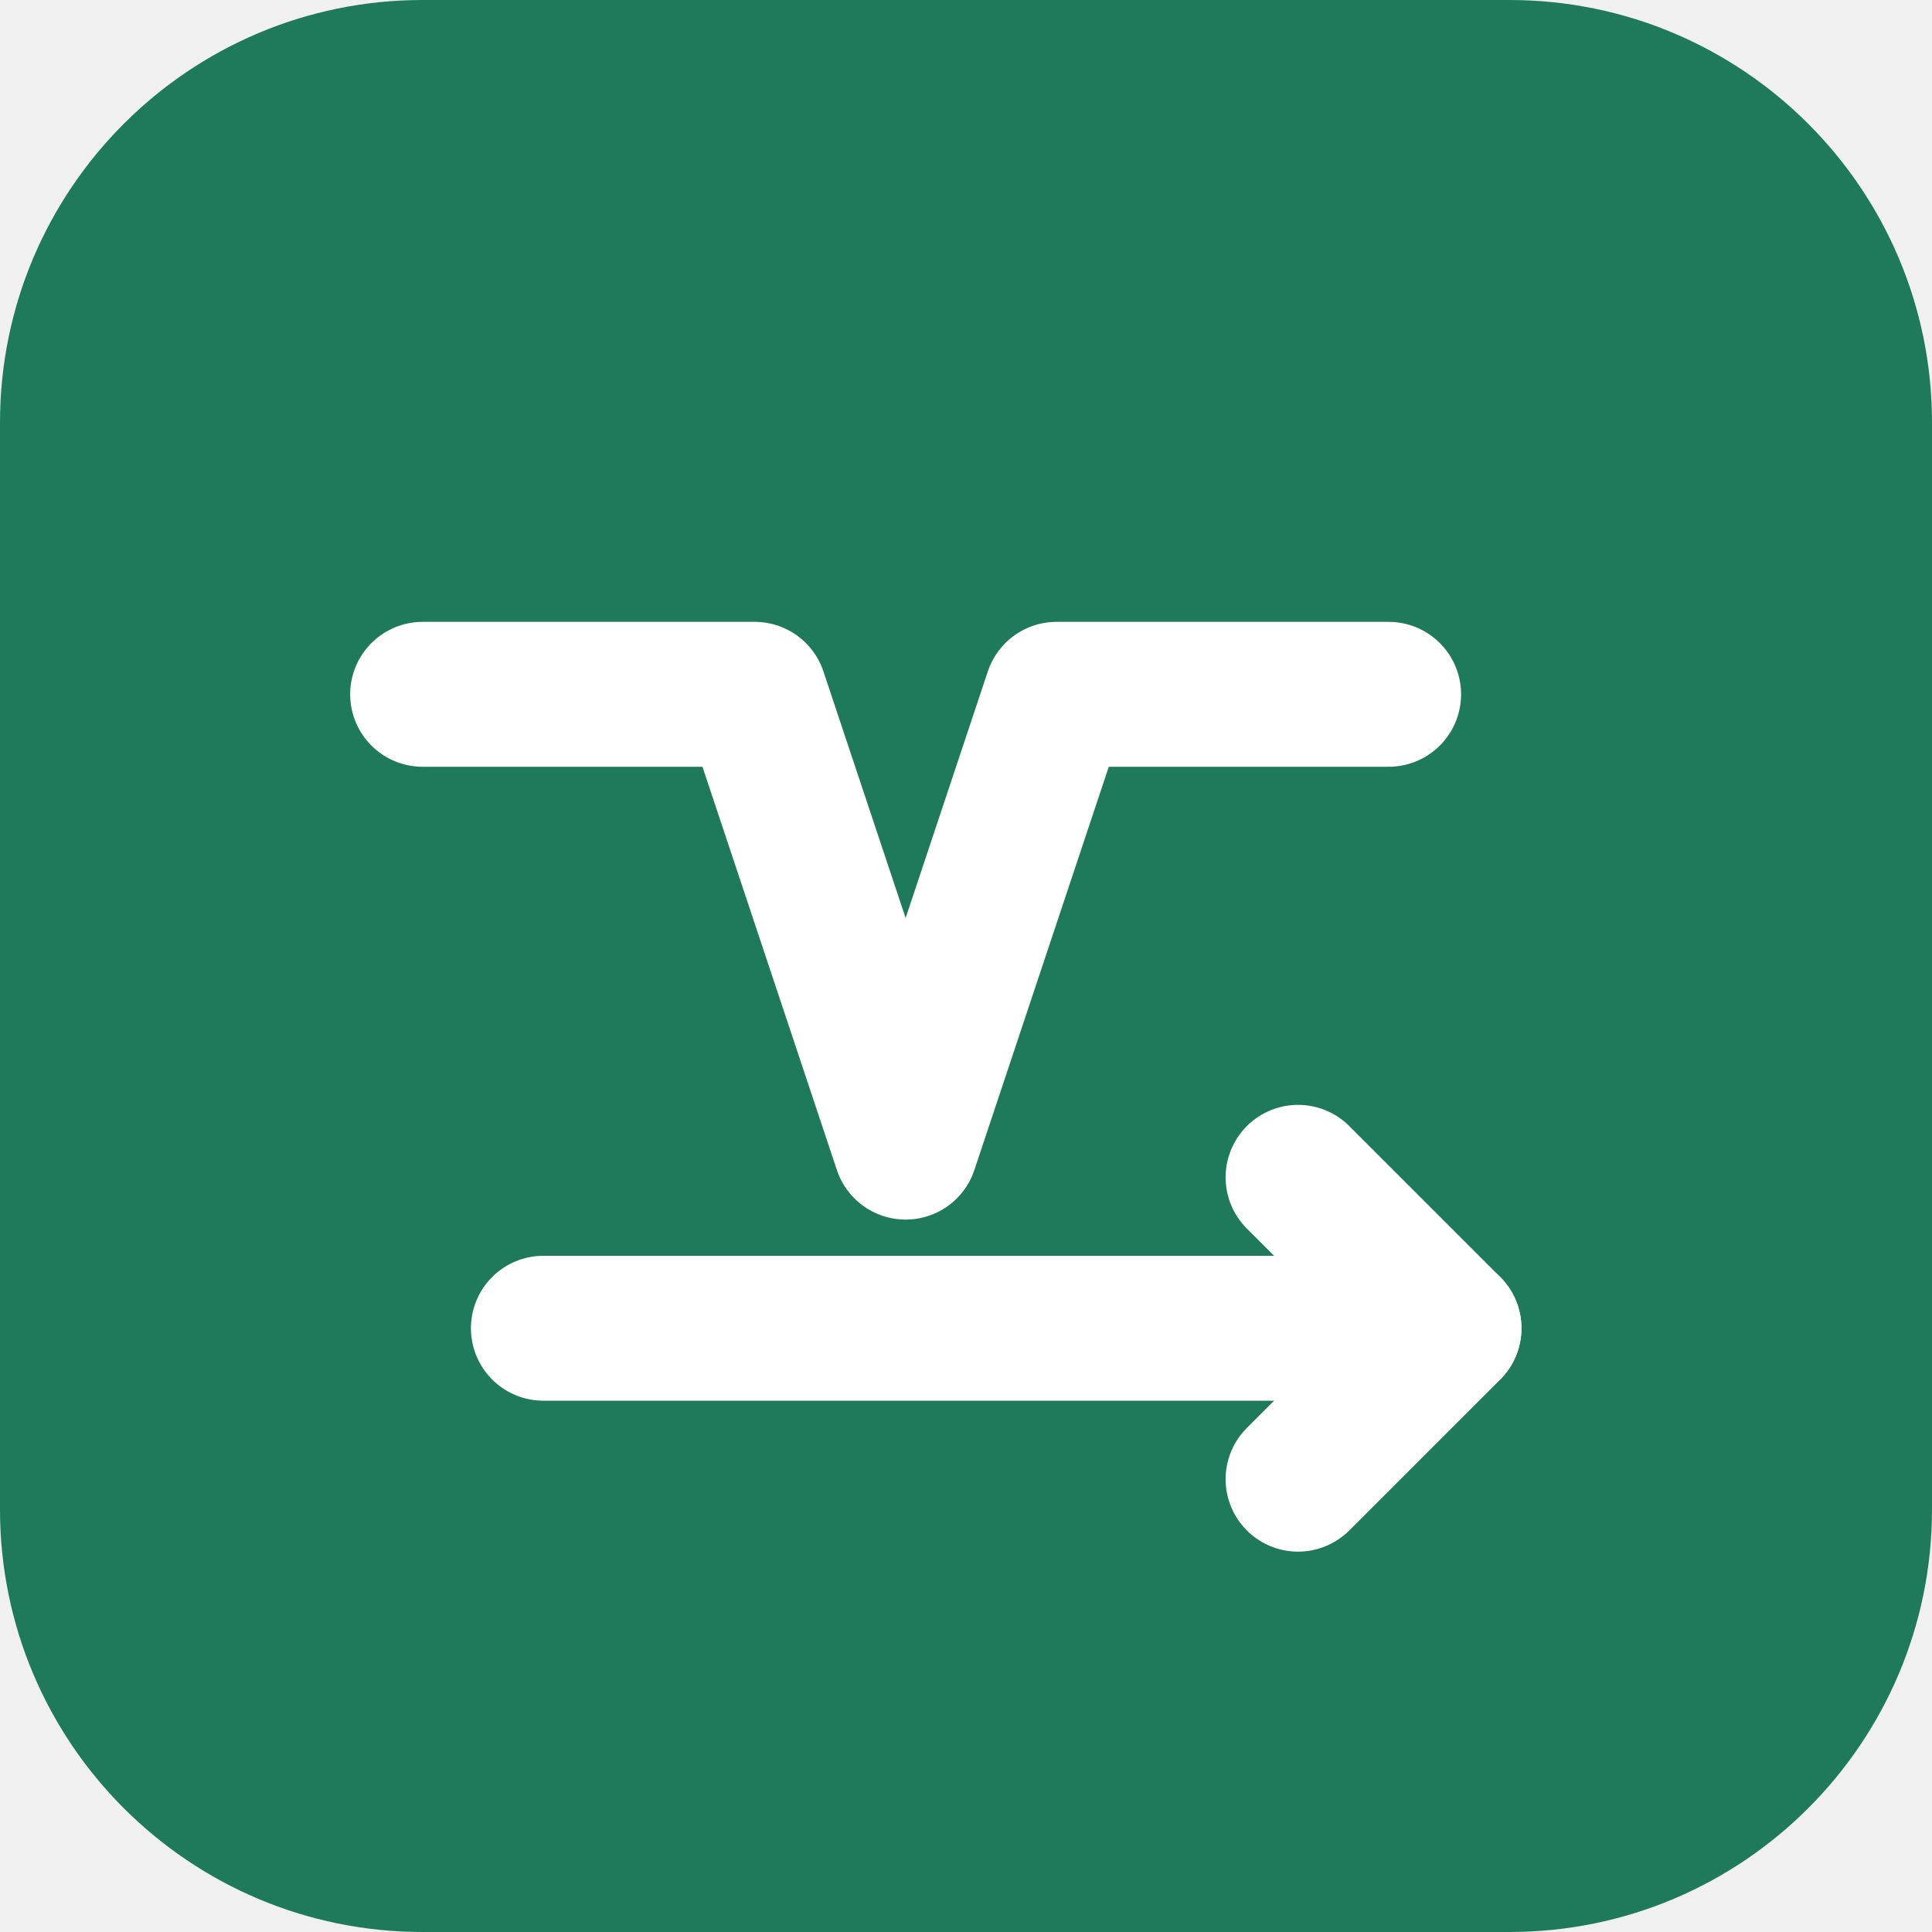
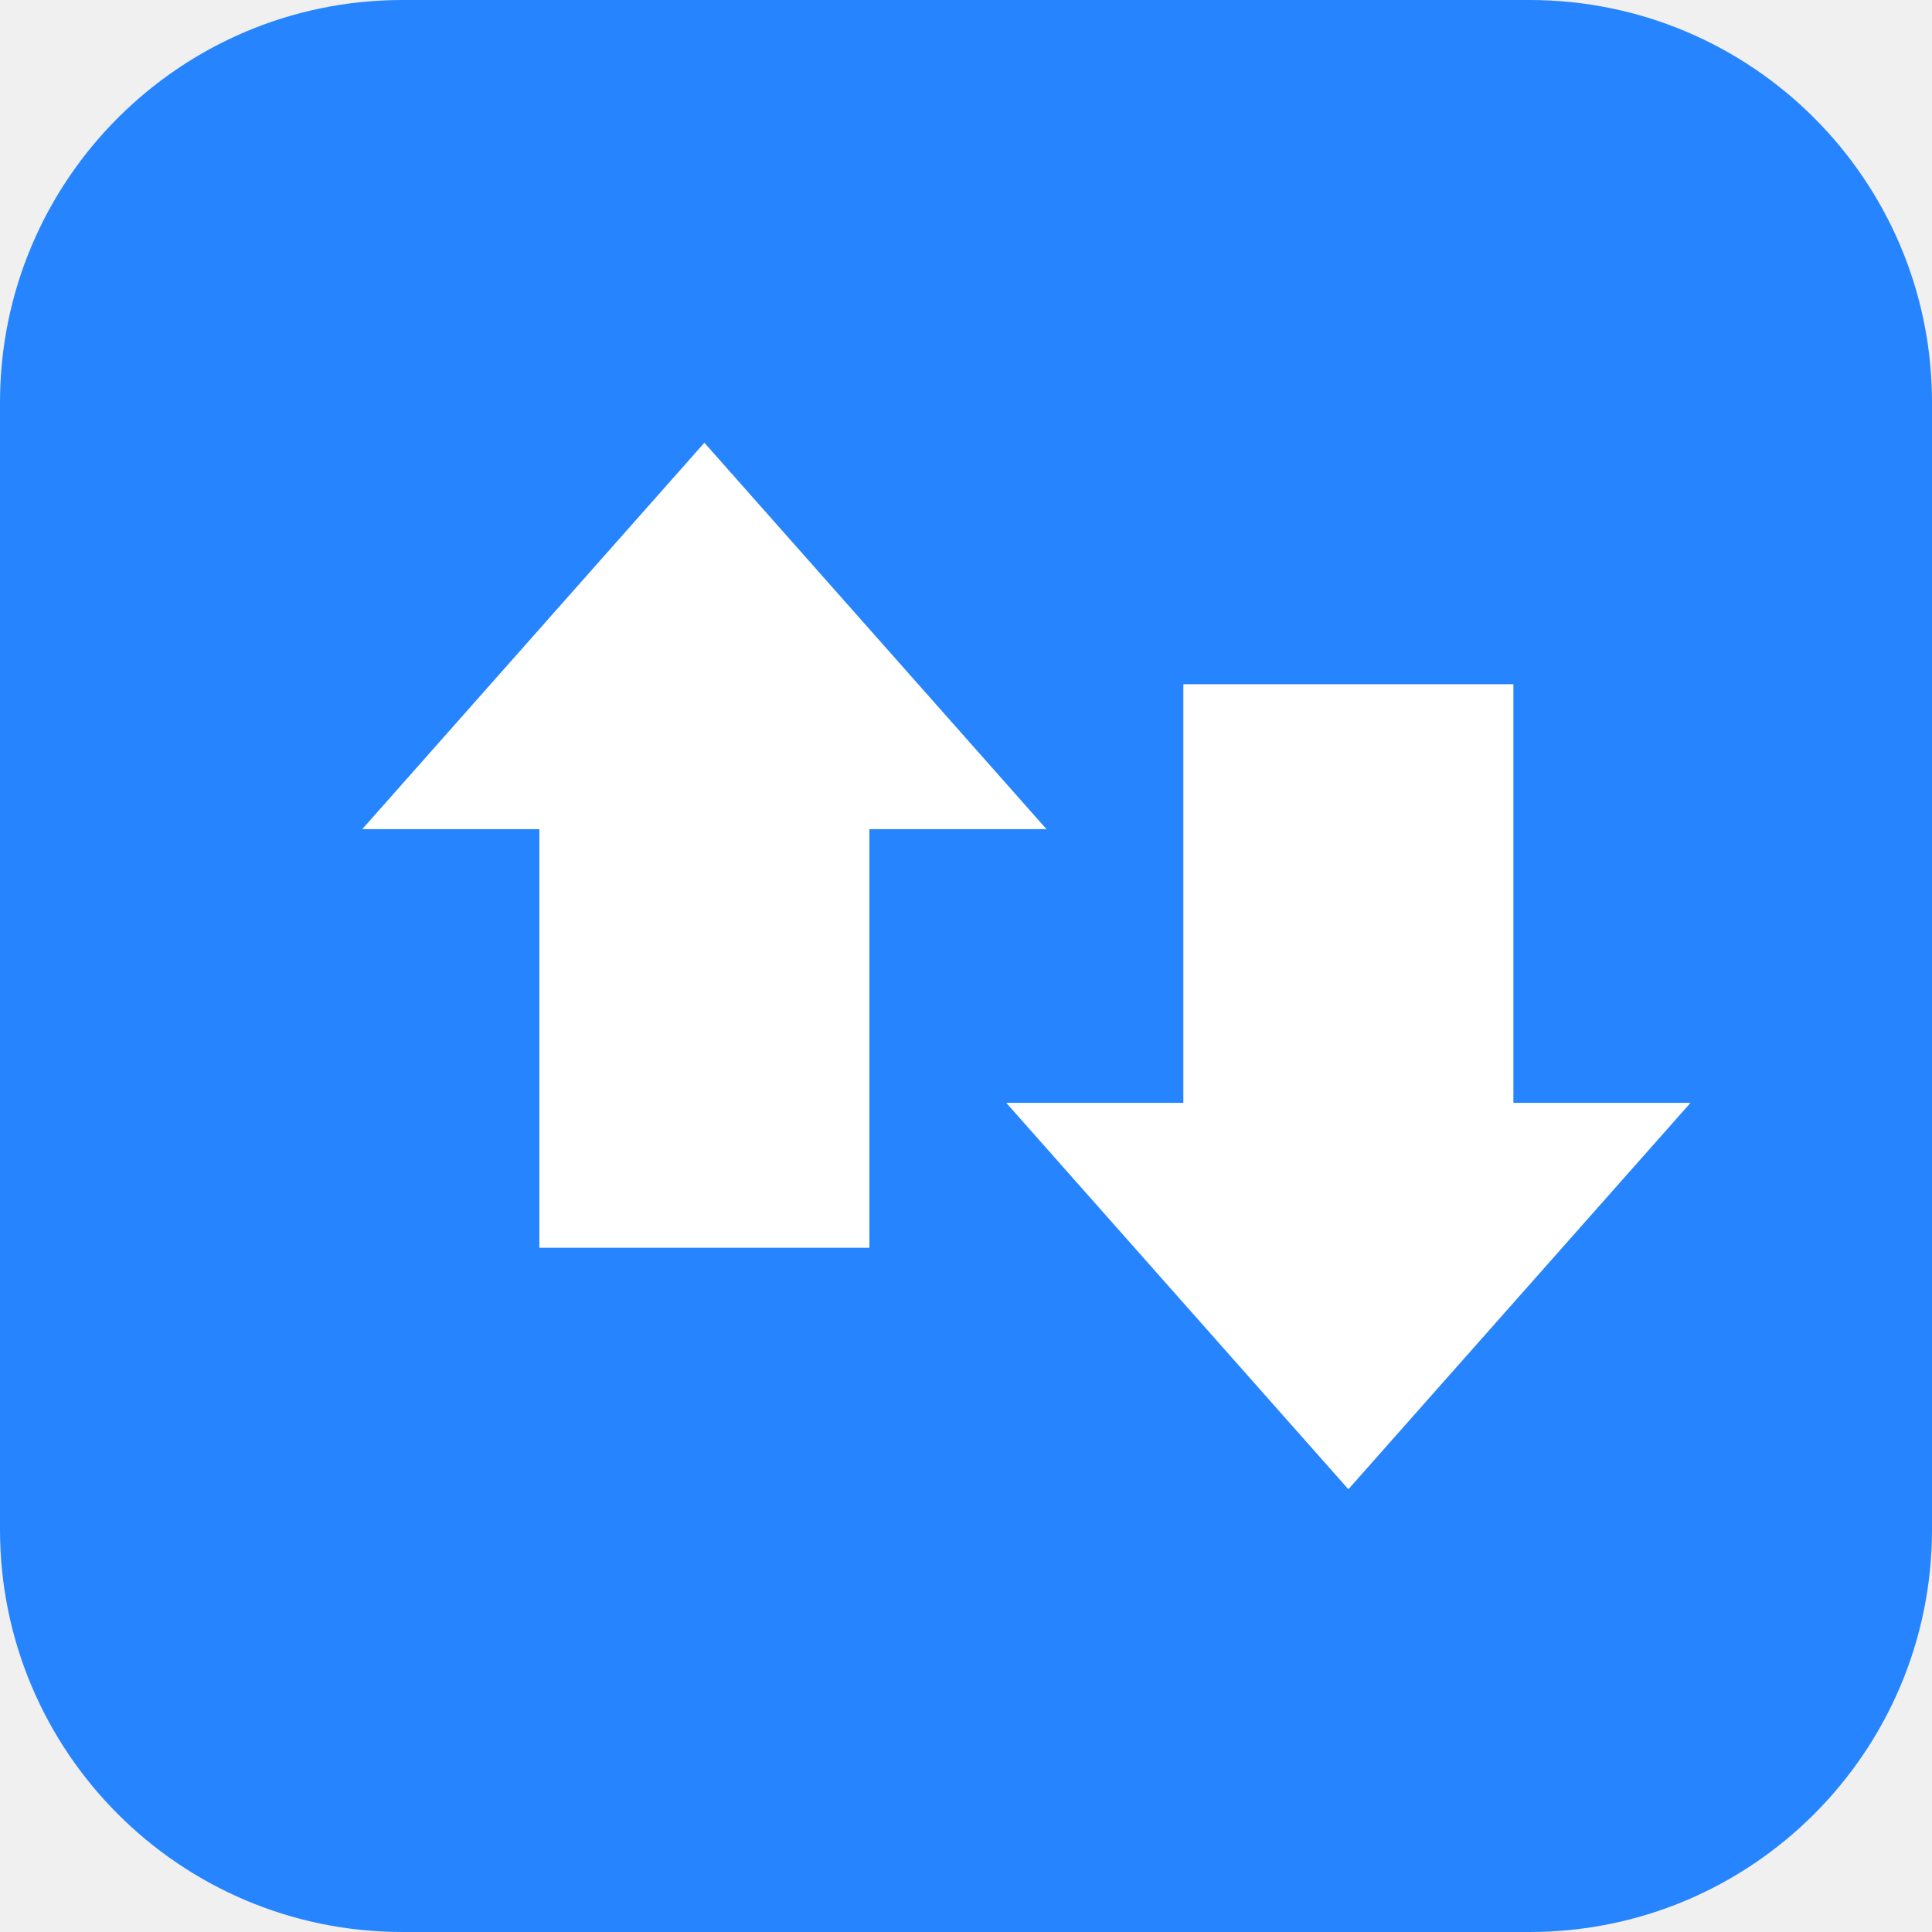
- <svg xmlns="http://www.w3.org/2000/svg" viewBox="0 0 32 32">
-   <rect width="32" height="32" rx="7" fill="#1f7a5c" />
-   <g fill="none" stroke="#ffffff" stroke-width="2.4" stroke-linecap="round" stroke-linejoin="round">
-     <path d="M7 11.5h5.5L15 19l2.5-7.5H23" />
-     <path d="M21.5 19.5L24 22l-2.5 2.5" />
-     <path d="M24 22H9" />
+ <svg xmlns="http://www.w3.org/2000/svg" viewBox="0 0 48 48">
+   <rect width="48" height="48" rx="10" fill="#2684ff" />
+   <g fill="#ffffff">
+     <path d="M17.5 11 26 20.6h-4.4v10.4h-8.2V20.6H9z" />
+     <path d="M33.5 37 25 27.4h4.4V17h8.2v10.4H42z" />
  </g>
</svg>
